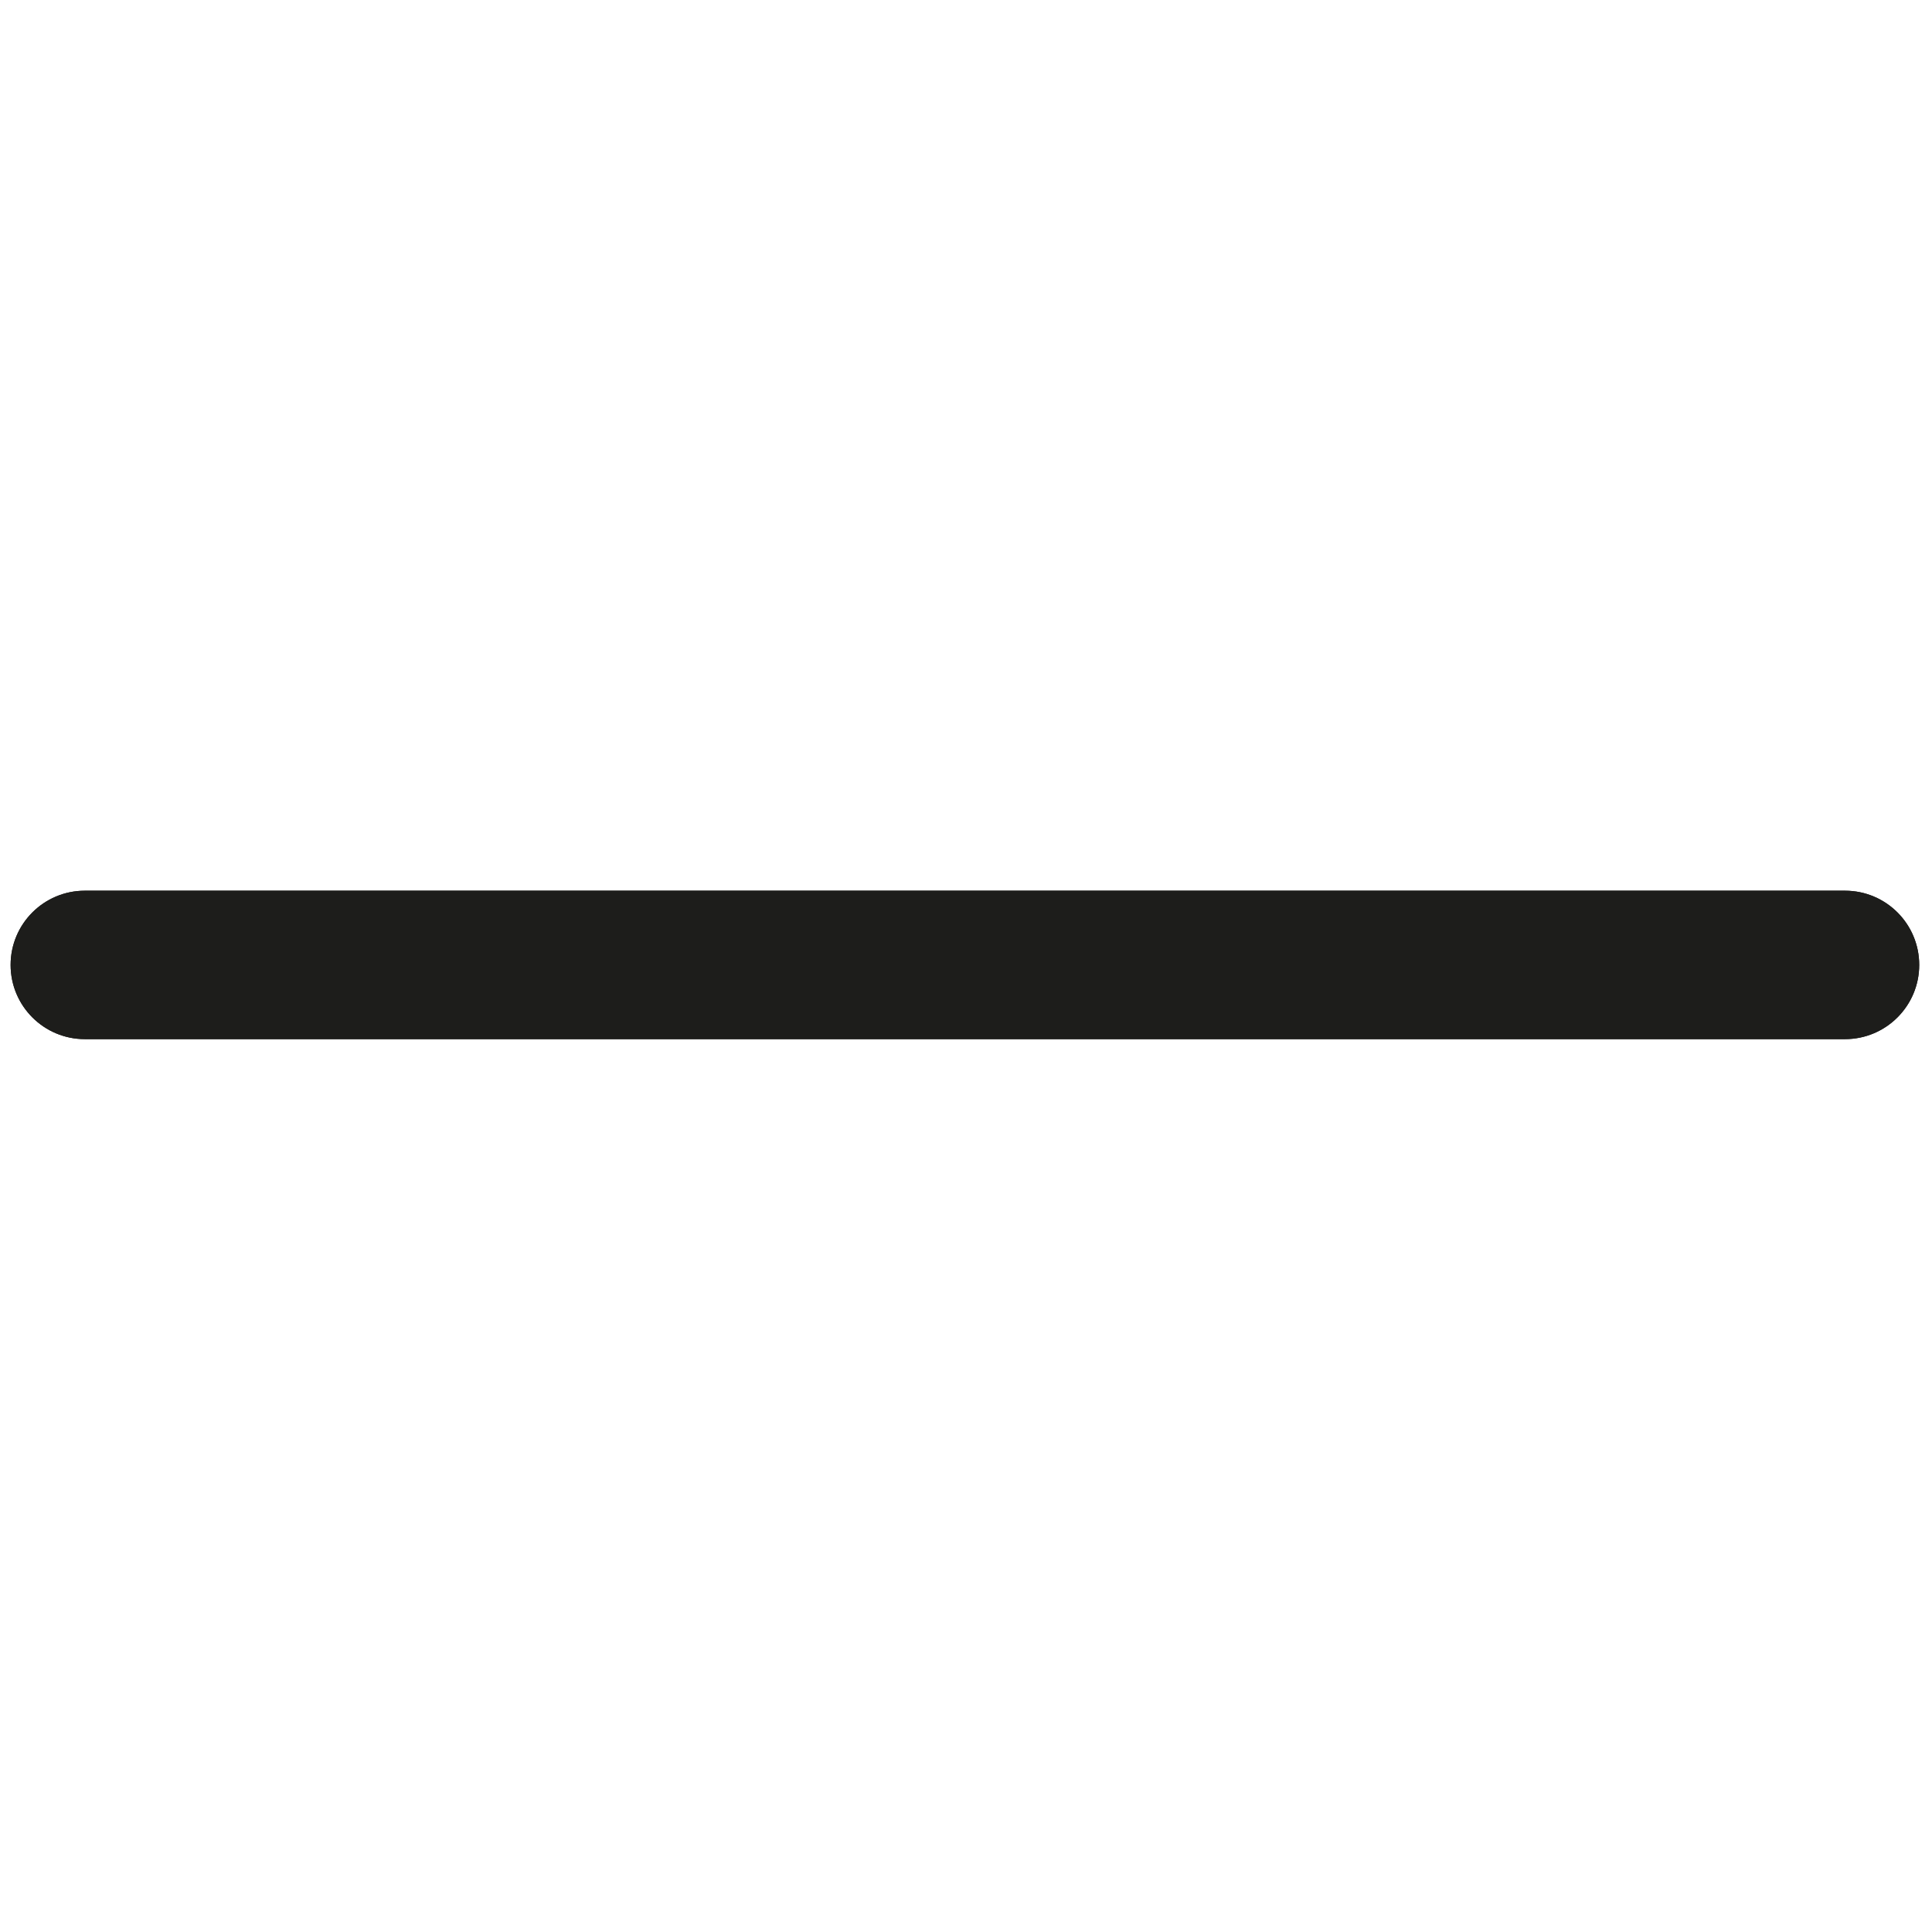
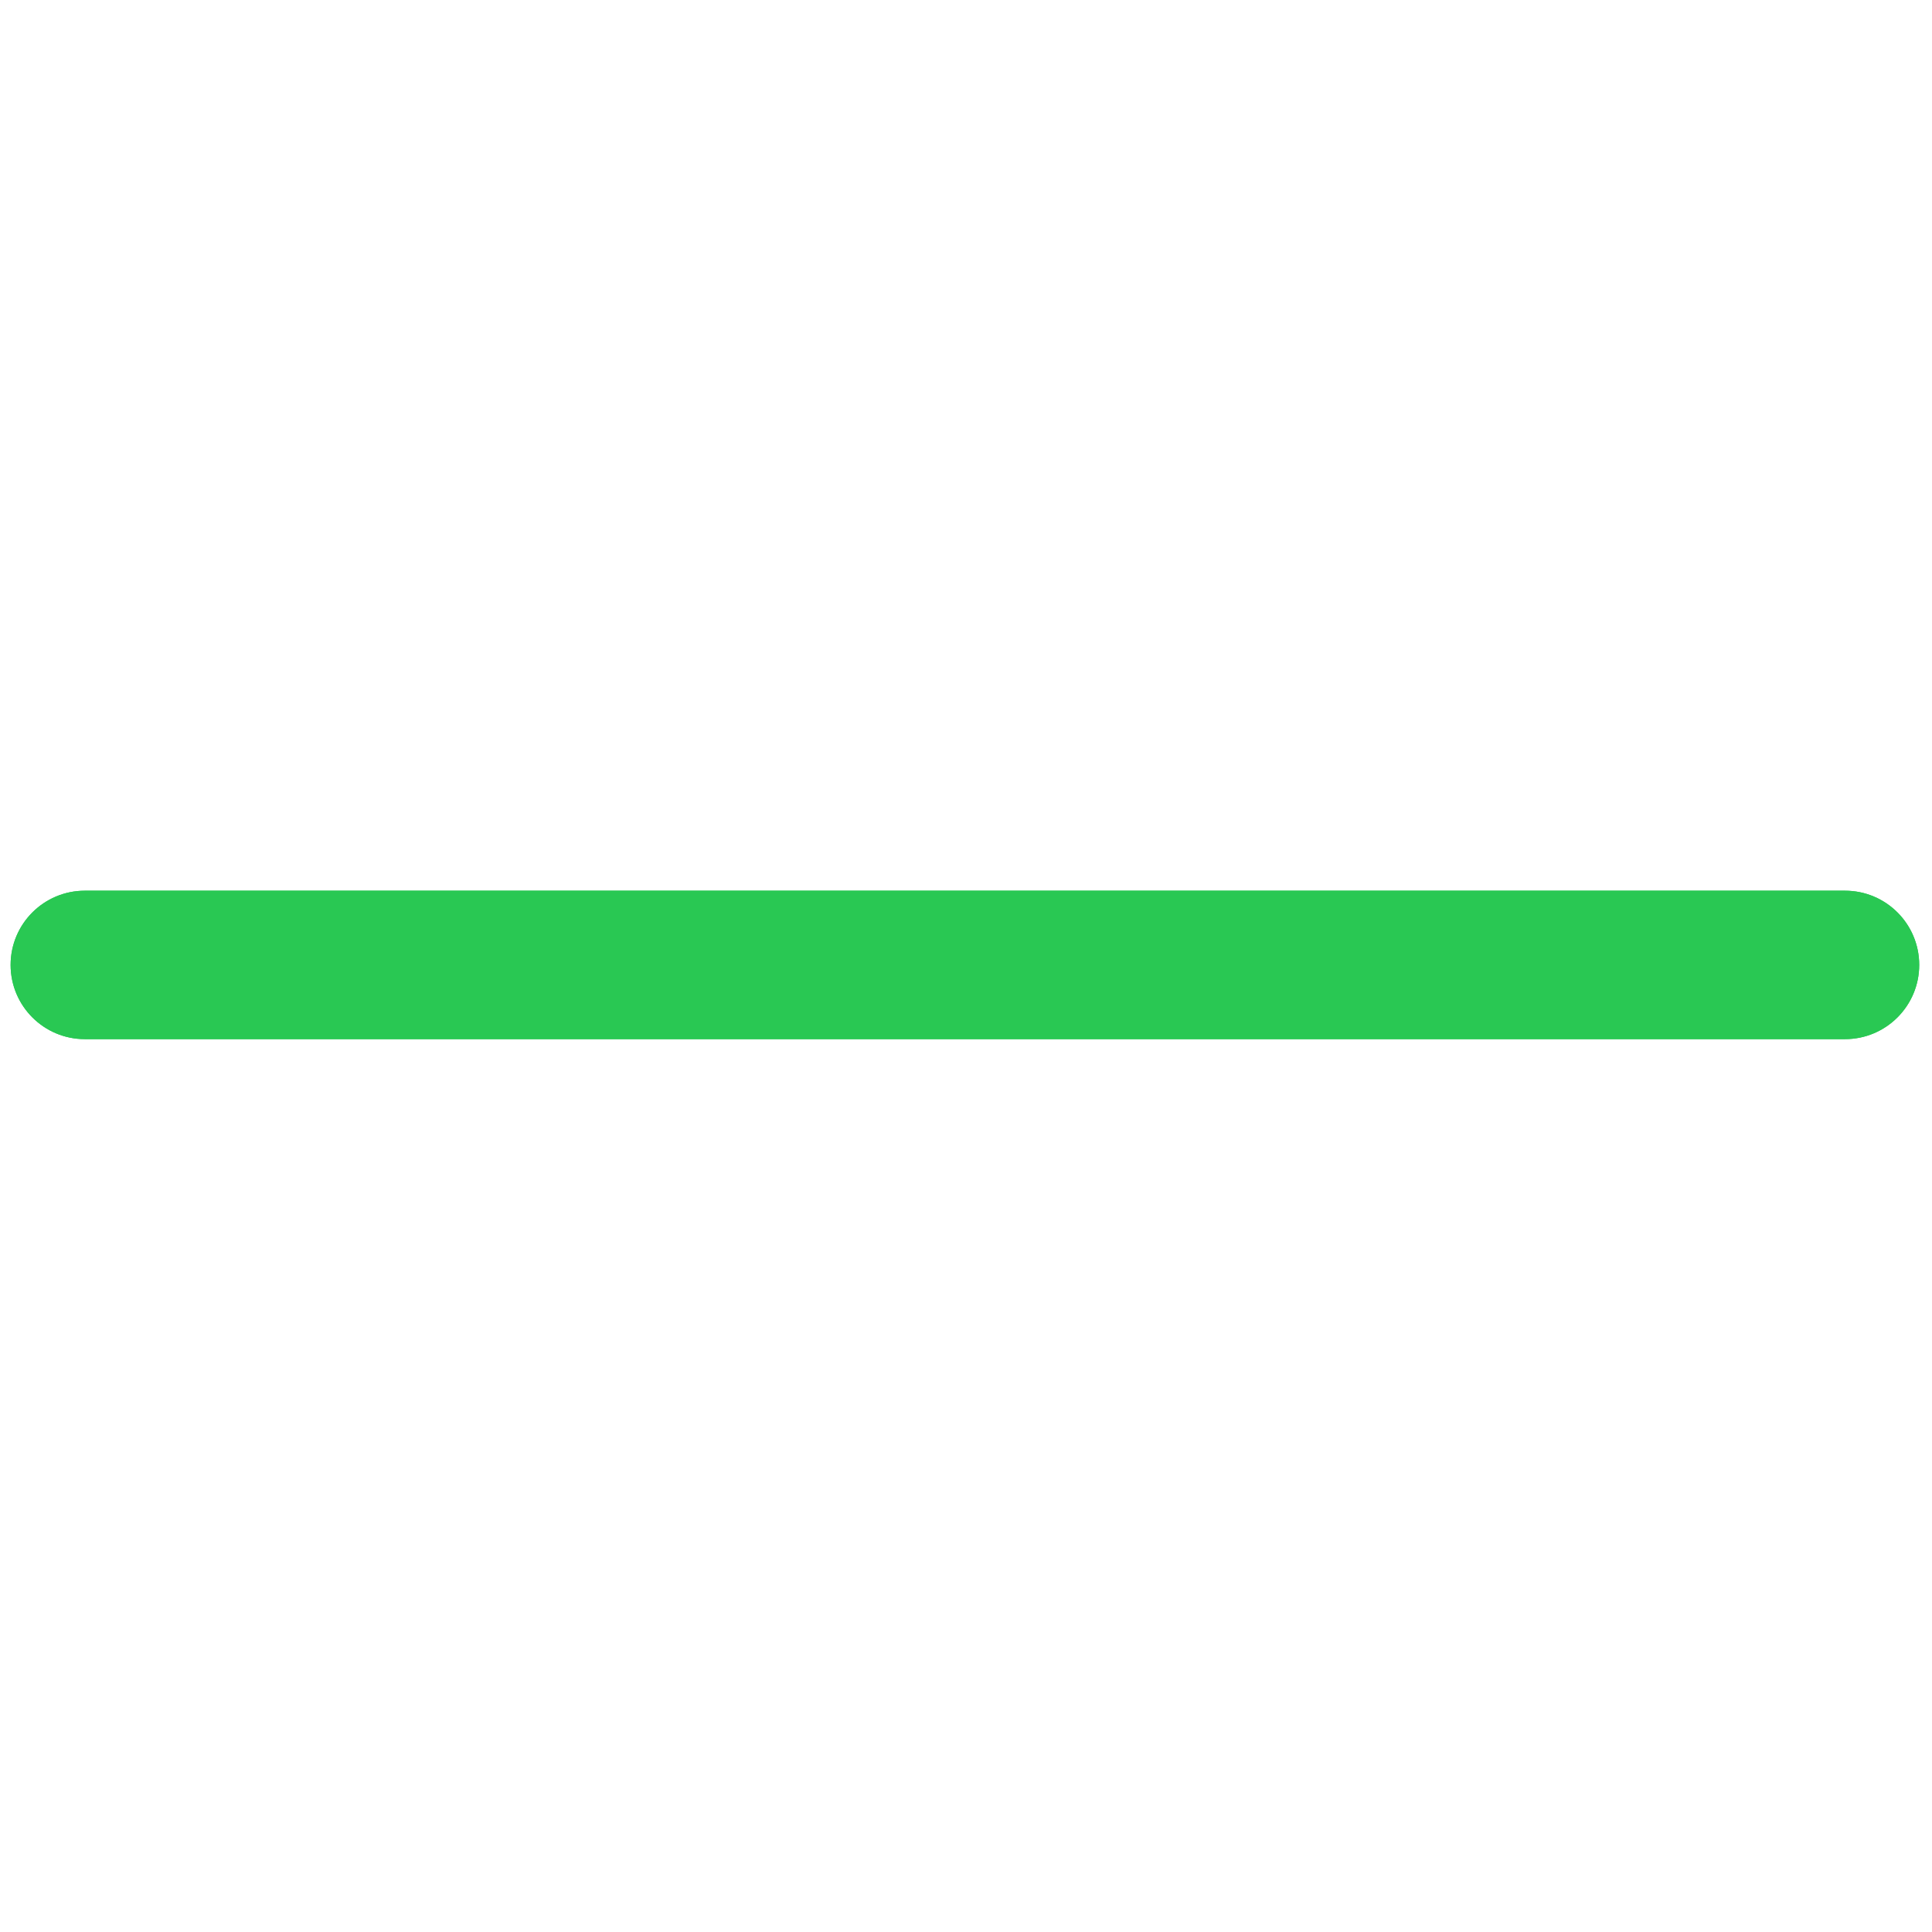
<svg xmlns="http://www.w3.org/2000/svg" version="1.1" width="256" height="256" viewBox="0 0 256 256" xml:space="preserve">
  <defs>
</defs>
  <g style="stroke: none; stroke-width: 0; stroke-dasharray: none; stroke-linecap: butt; stroke-linejoin: miter; stroke-miterlimit: 10; fill: none; fill-rule: nonzero; opacity: 1;" transform="translate(1.406593 1.406593) scale(2.81 2.81)">
-     <path d="M 86.5 48.5 h -83 C 1.567 48.5 0 46.933 0 45 s 1.567 -3.5 3.5 -3.5 h 83 c 1.933 0 3.5 1.567 3.5 3.5 S 88.433 48.5 86.5 48.5 z" style="stroke: none; stroke-width: 1; stroke-dasharray: none; stroke-linecap: butt; stroke-linejoin: miter; stroke-miterlimit: 10; fill: rgb(29,29,27); fill-rule: nonzero; opacity: 1;" transform=" matrix(1 0 0 1 0 0) " stroke-linecap="round" />
-     <path d="M 86.5 48.5 h -83 C 1.567 48.5 0 46.933 0 45 s 1.567 -3.5 3.5 -3.5 h 83 c 1.933 0 3.5 1.567 3.5 3.5 S 88.433 48.5 86.5 48.5 z" style="stroke: none; stroke-width: 1; stroke-dasharray: none; stroke-linecap: butt; stroke-linejoin: miter; stroke-miterlimit: 10; fill: rgb(29,29,27); fill-rule: nonzero; opacity: 1;" transform=" matrix(1 0 0 1 0 0) " stroke-linecap="round" />
+     <path d="M 86.5 48.5 h -83 C 1.567 48.5 0 46.933 0 45 s 1.567 -3.5 3.5 -3.5 h 83 c 1.933 0 3.5 1.567 3.5 3.5 S 88.433 48.5 86.5 48.5 z" style="stroke: none; stroke-width: 1; stroke-dasharray: none; stroke-linecap: butt; stroke-linejoin: miter; stroke-miterlimit: 10; fill: #29C853; fill-rule: nonzero; opacity: 1;" transform=" matrix(1 0 0 1 0 0) " stroke-linecap="round" />
+     <path d="M 86.5 48.5 h -83 C 1.567 48.5 0 46.933 0 45 s 1.567 -3.5 3.5 -3.5 h 83 c 1.933 0 3.5 1.567 3.5 3.5 S 88.433 48.5 86.5 48.5 z" style="stroke: none; stroke-width: 1; stroke-dasharray: none; stroke-linecap: butt; stroke-linejoin: miter; stroke-miterlimit: 10; fill: #29C853; fill-rule: nonzero; opacity: 1;" transform=" matrix(1 0 0 1 0 0) " stroke-linecap="round" />
  </g>
</svg>
